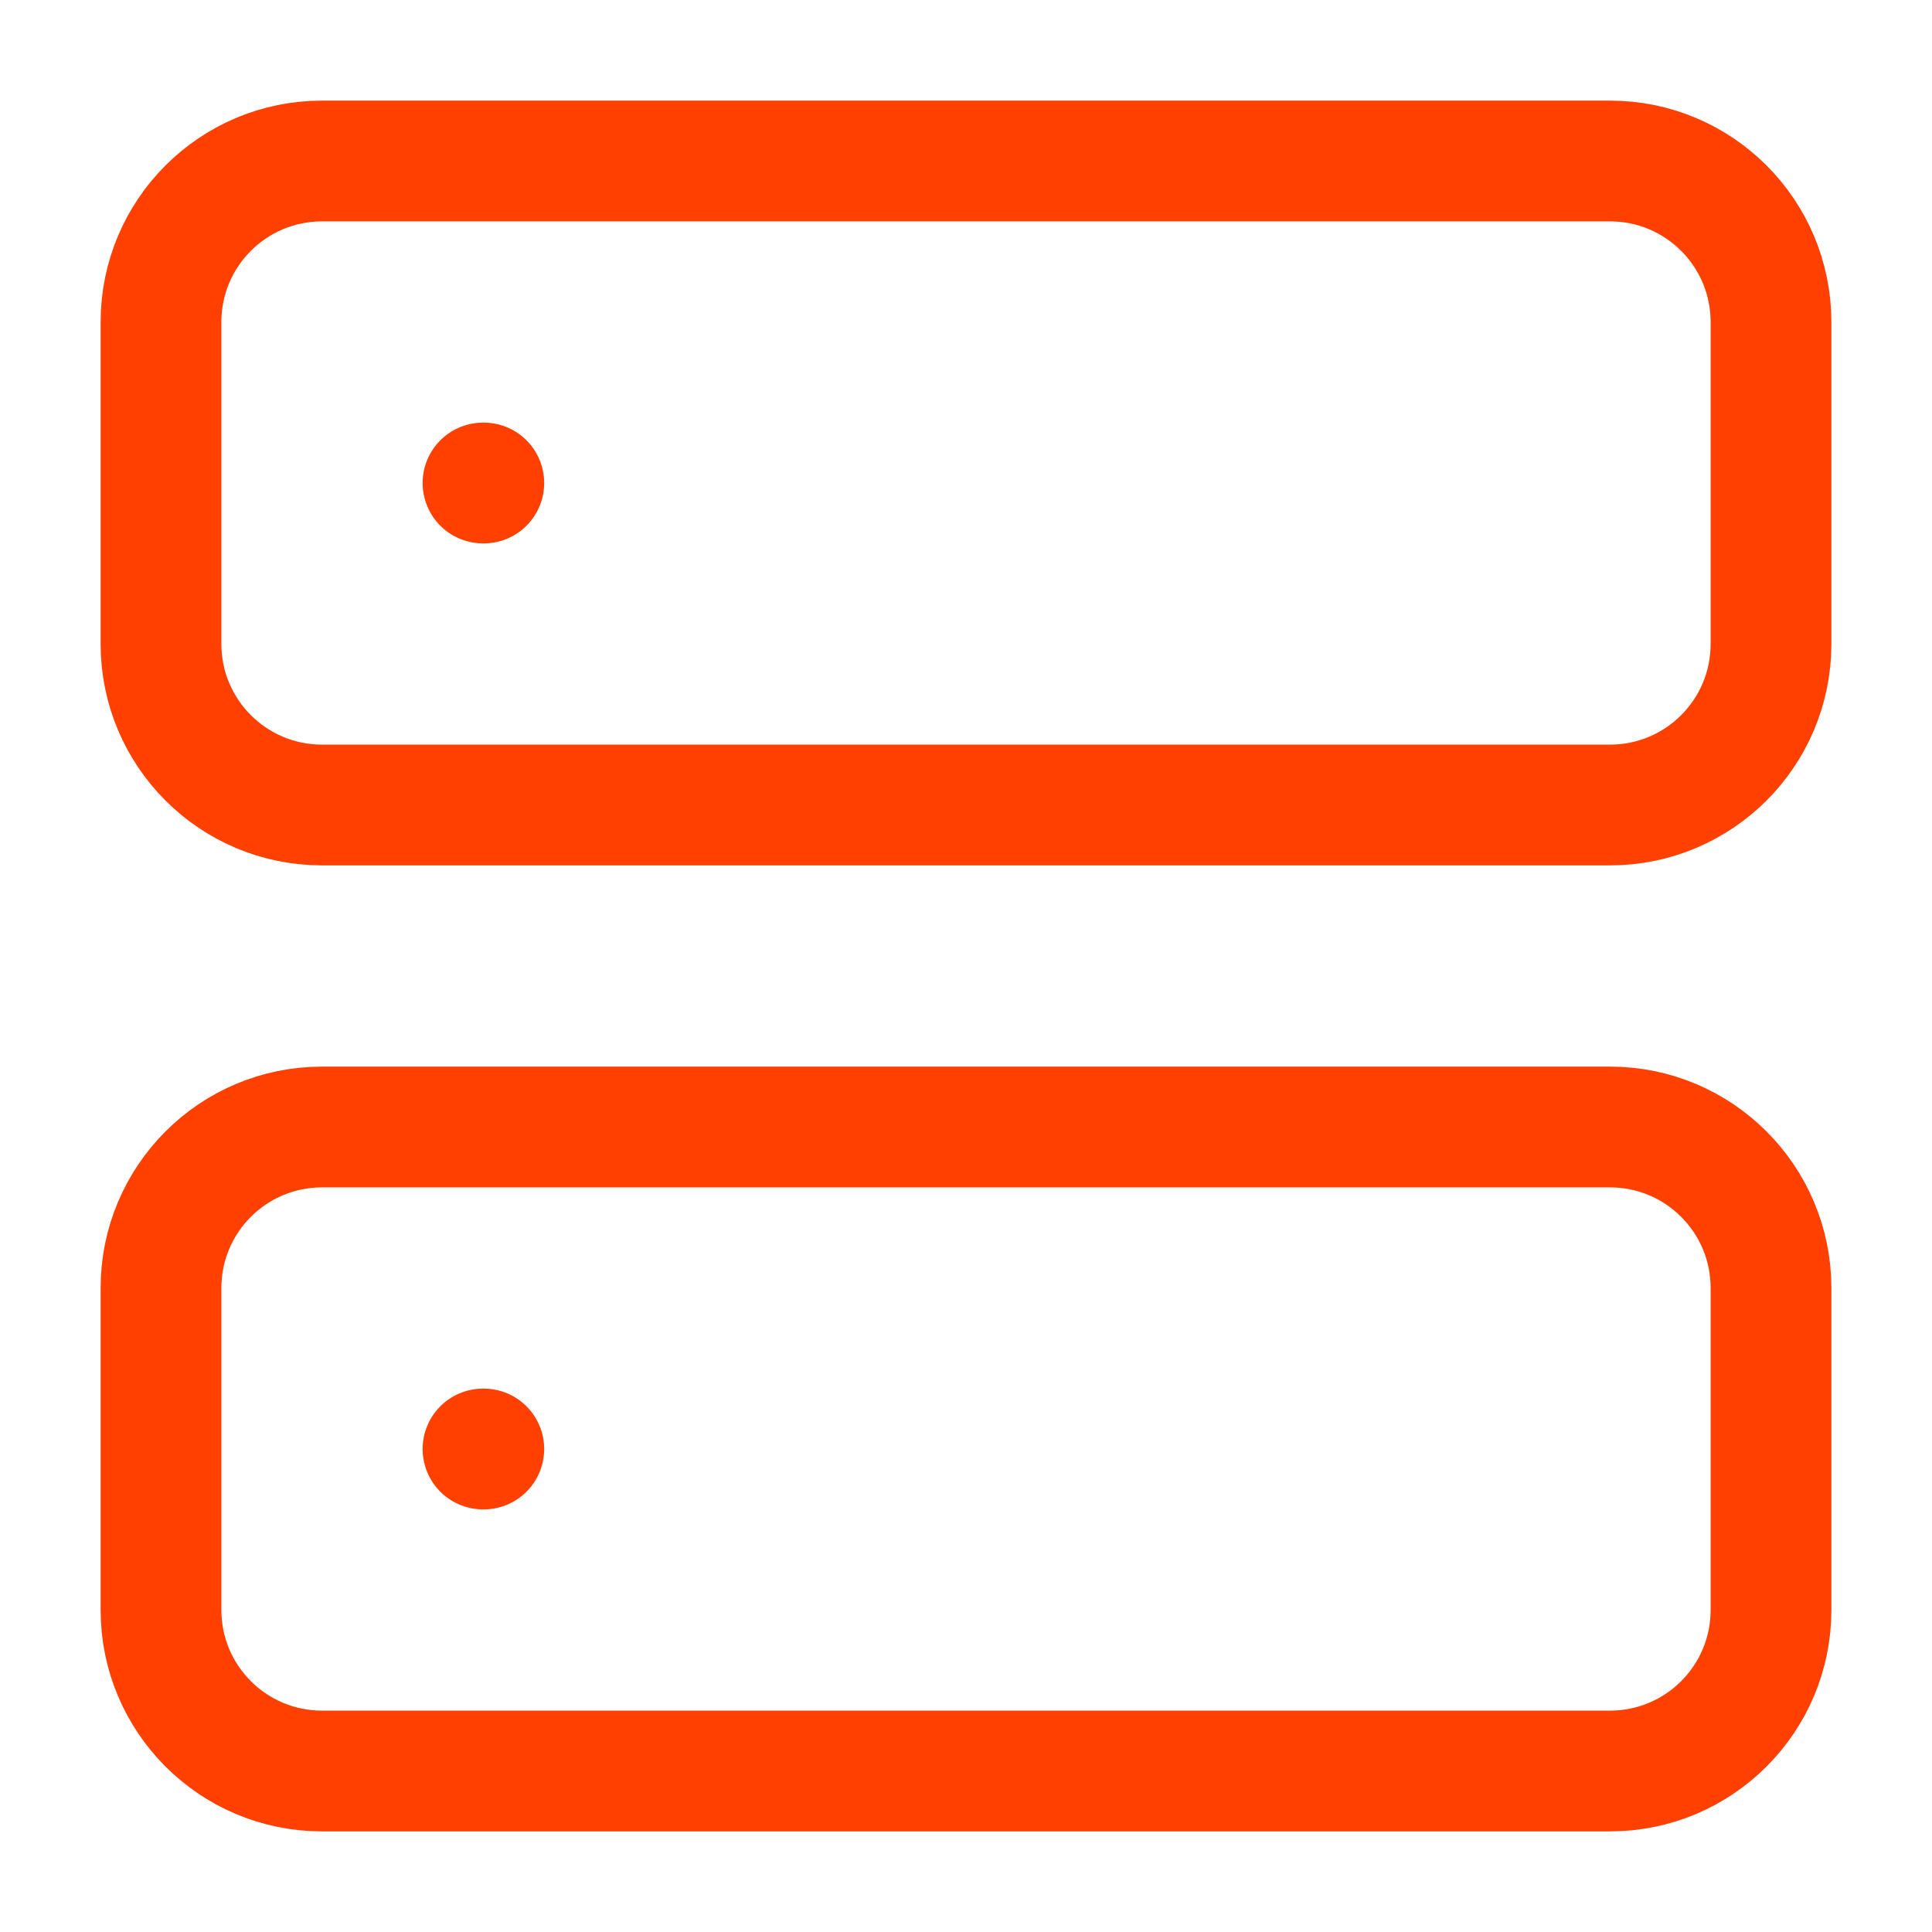
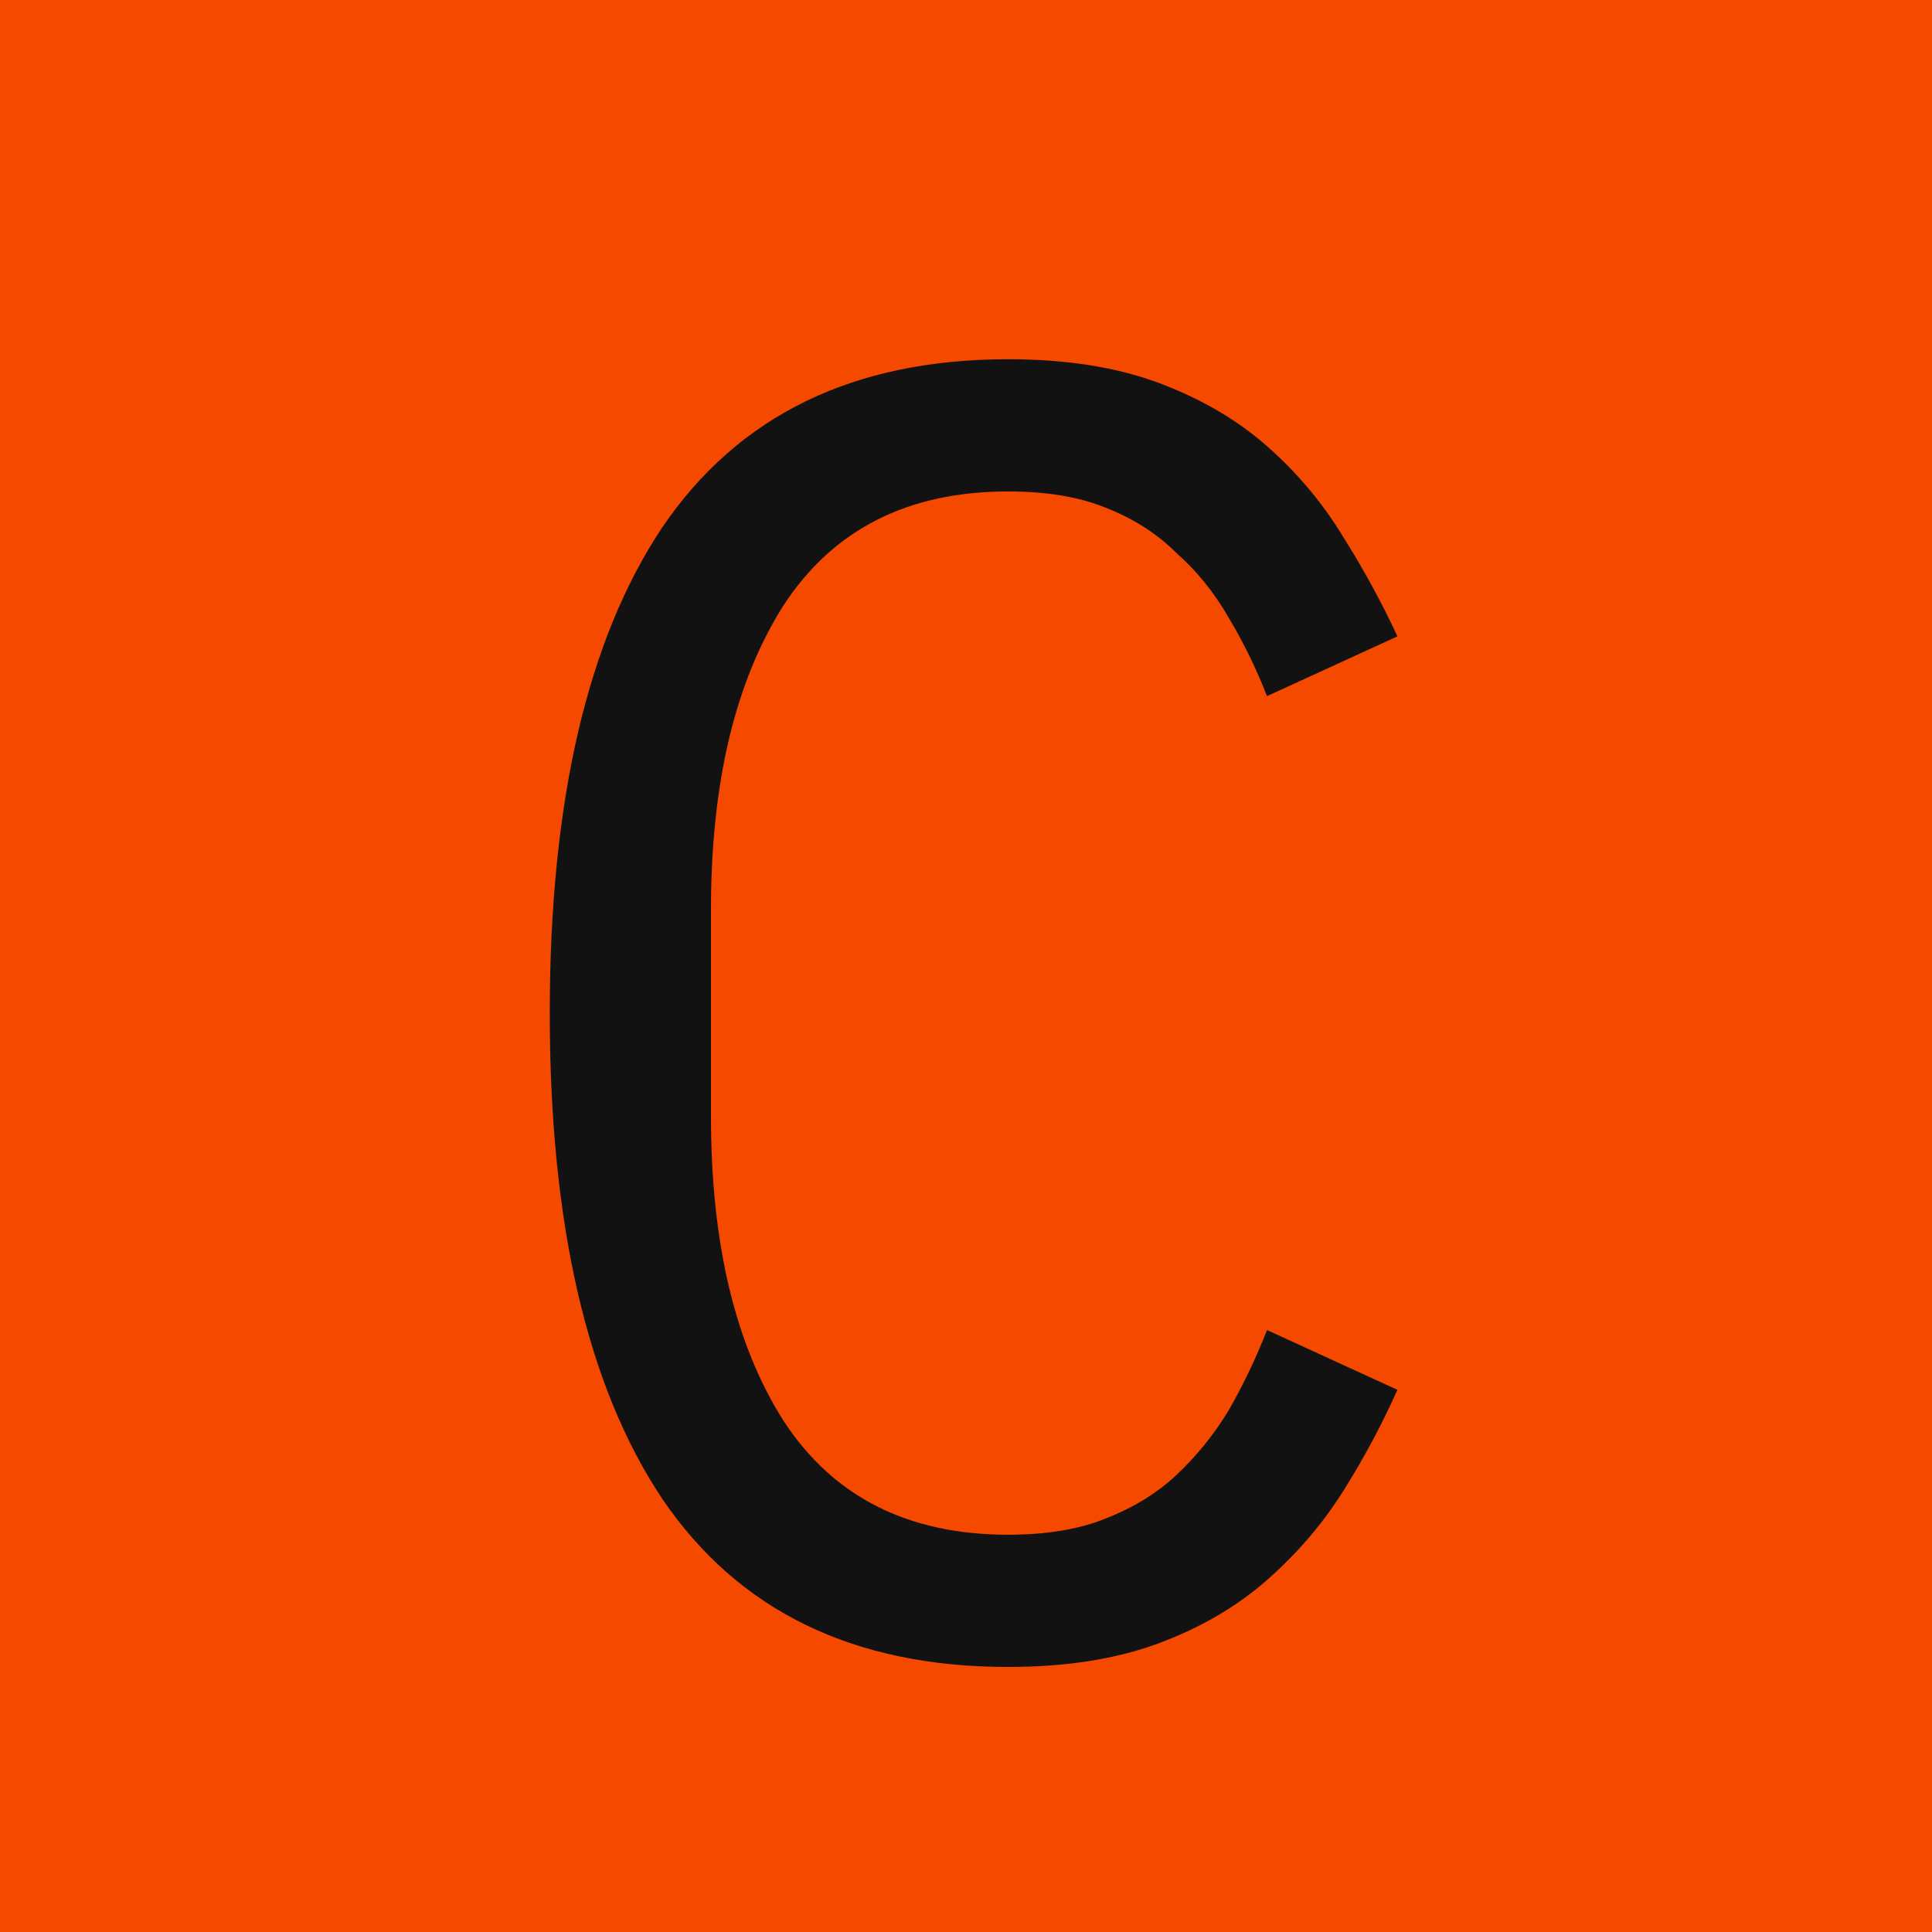
- <svg xmlns="http://www.w3.org/2000/svg" width="32" height="32" viewBox="0 0 24 24" fill="none" stroke="#ff4000" stroke-width="1.5" stroke-linecap="round" stroke-linejoin="round" class="lucide lucide-server-icon lucide-server">
-   <rect width="20" height="8" x="2" y="2" rx="2" ry="2" />
-   <rect width="20" height="8" x="2" y="14" rx="2" ry="2" />
-   <line x1="6" x2="6.01" y1="6" y2="6" />
-   <line x1="6" x2="6.01" y1="18" y2="18" />
+ <svg xmlns="http://www.w3.org/2000/svg" width="256" height="256" viewBox="0 0 256 256" fill="none">
+   <rect width="256" height="256" fill="#F54900" />
+   <path d="M133.567 220.88C113.087 220.88 97.807 213.44 87.727 198.56C77.807 183.68 72.847 162.24 72.847 134.24C72.847 106.24 77.807 84.8 87.727 69.92C97.807 55.04 113.087 47.6 133.567 47.6C141.247 47.6 147.887 48.64 153.487 50.72C159.087 52.8 163.887 55.6 167.887 59.12C171.887 62.64 175.247 66.64 177.967 71.12C180.687 75.44 183.087 79.84 185.167 84.32L167.887 92.24C166.447 88.56 164.767 85.12 162.847 81.92C160.927 78.56 158.607 75.68 155.887 73.28C153.327 70.72 150.207 68.72 146.527 67.28C143.007 65.84 138.687 65.12 133.567 65.12C120.287 65.12 110.367 70.16 103.807 80.24C97.407 90.32 94.207 103.76 94.207 120.56V147.92C94.207 164.72 97.407 178.16 103.807 188.24C110.367 198.32 120.287 203.36 133.567 203.36C138.687 203.36 143.007 202.64 146.527 201.2C150.207 199.76 153.327 197.84 155.887 195.44C158.607 192.88 160.927 190 162.847 186.8C164.767 183.44 166.447 179.92 167.887 176.24L185.167 184.16C183.087 188.8 180.687 193.28 177.967 197.6C175.247 201.92 171.887 205.84 167.887 209.36C163.887 212.88 159.087 215.68 153.487 217.76C147.887 219.84 141.247 220.88 133.567 220.88Z" fill="#121212" />
</svg>
